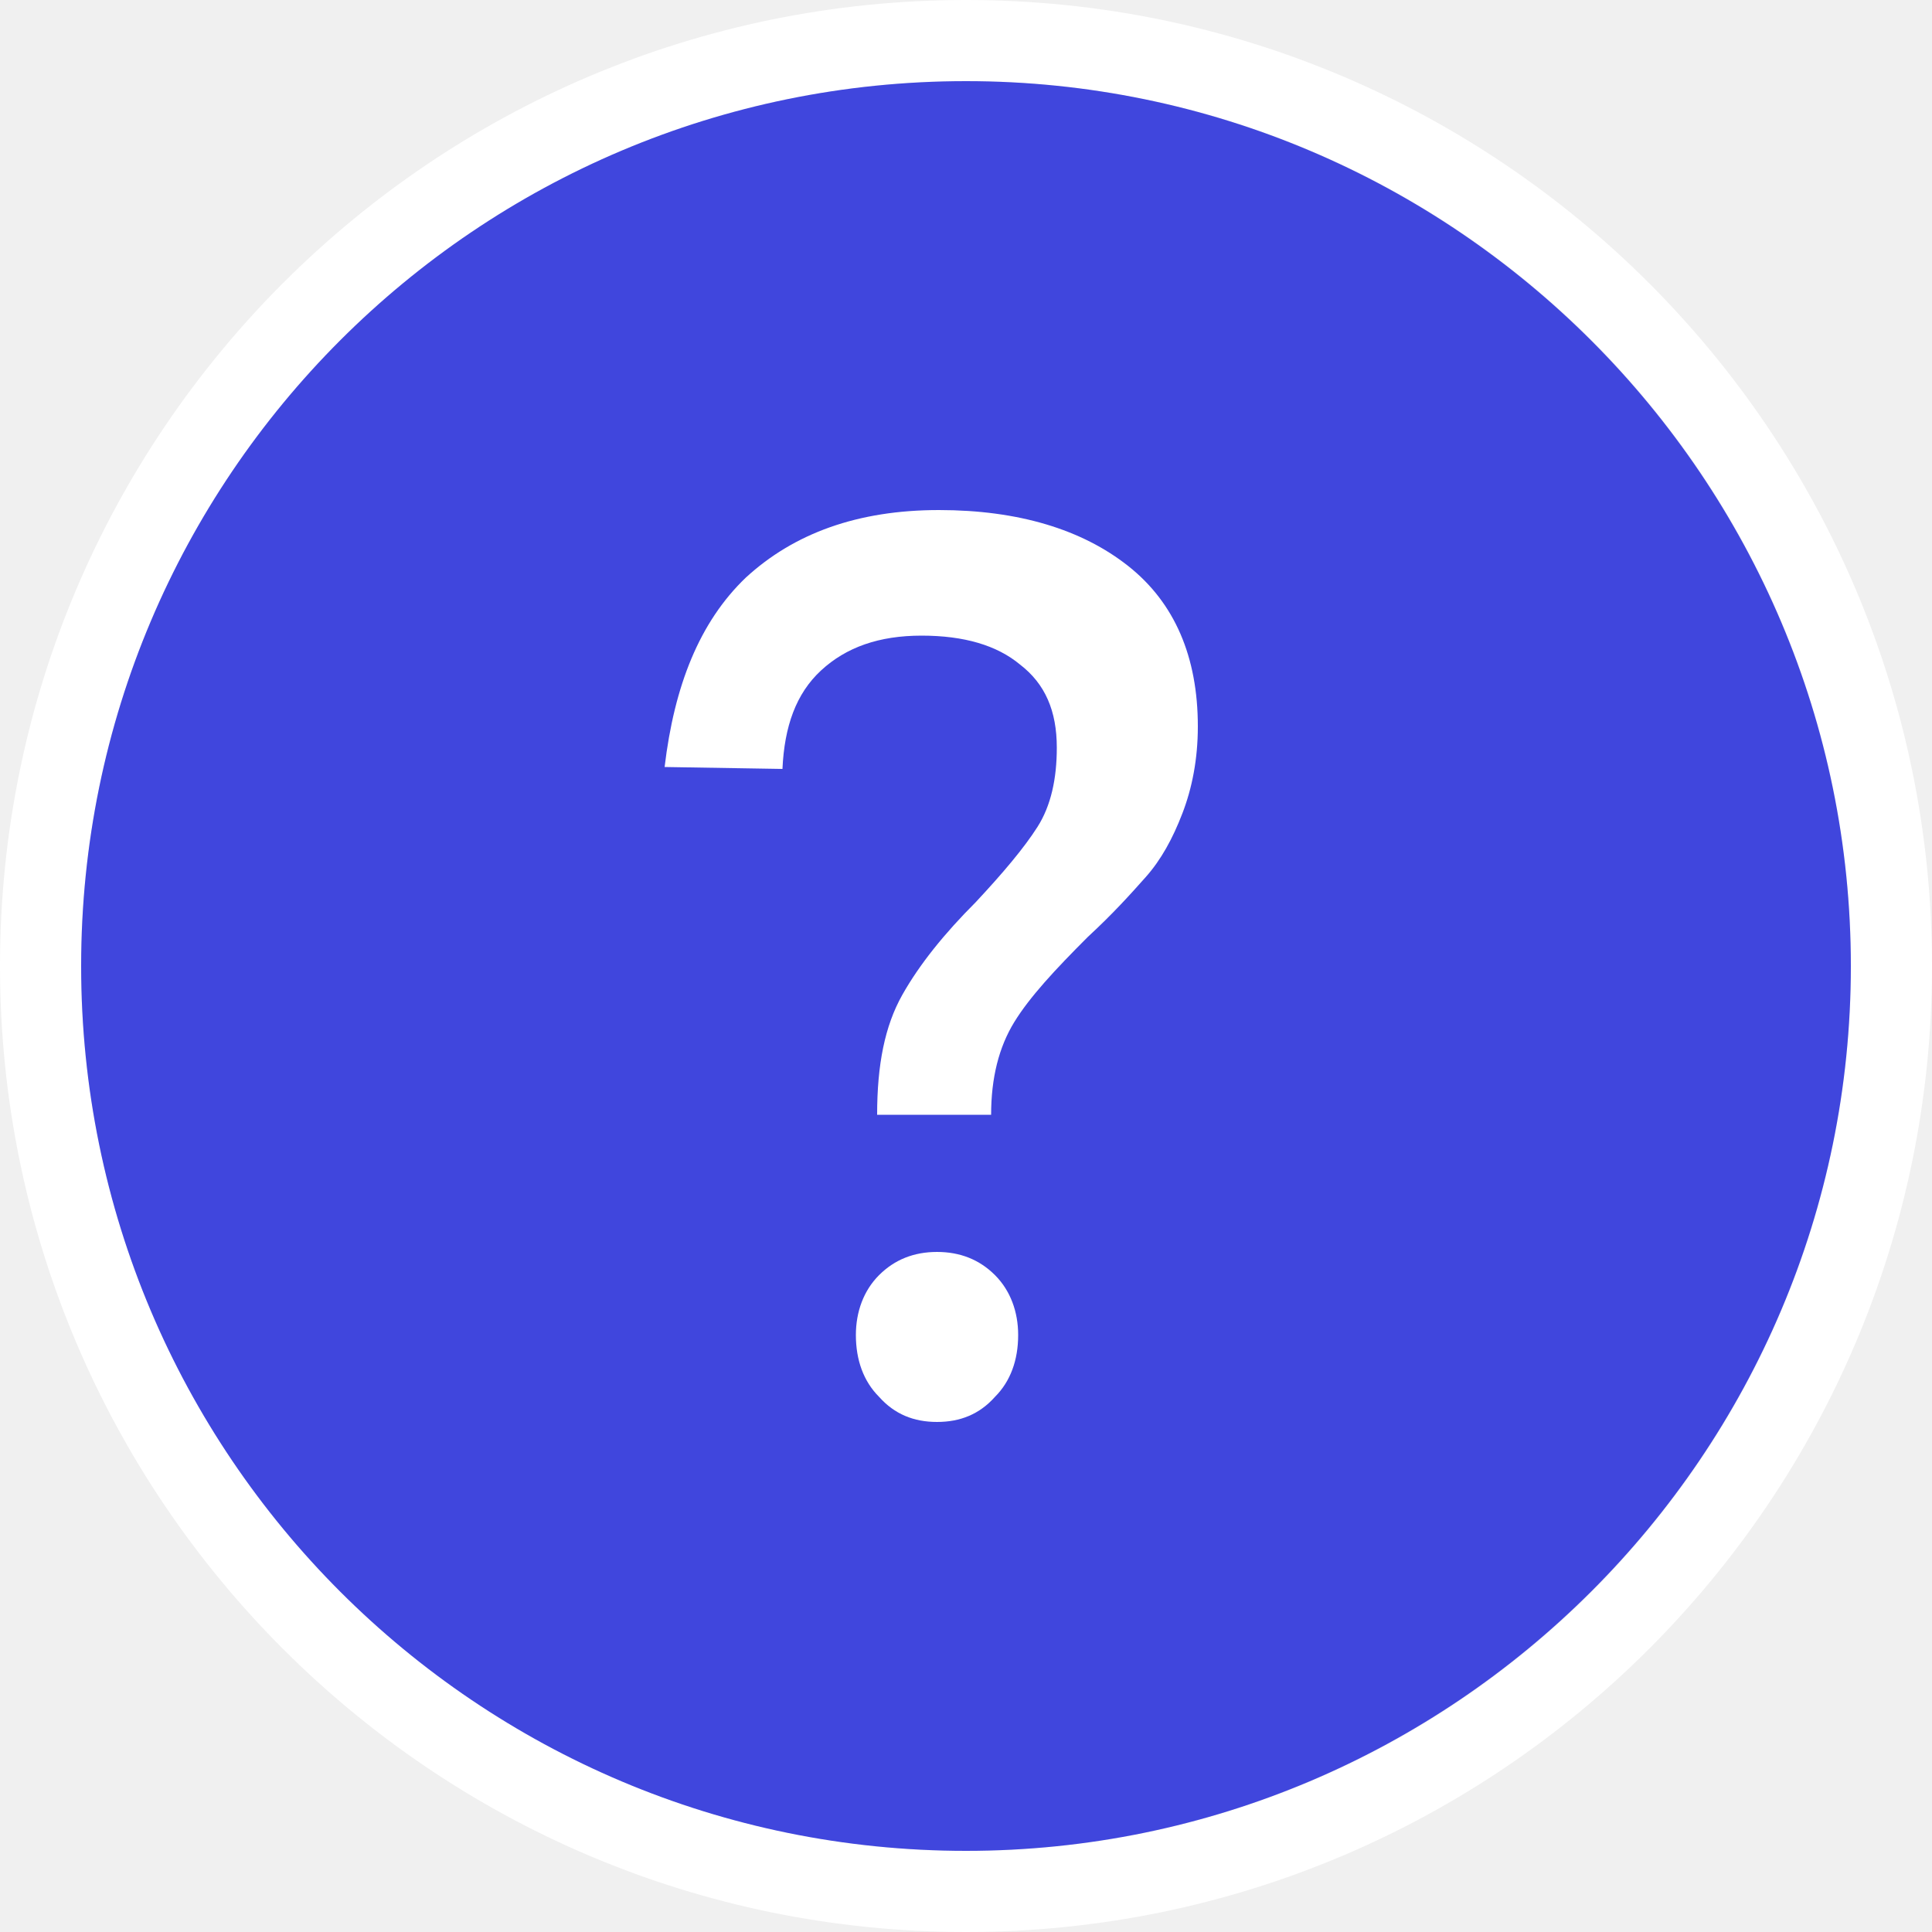
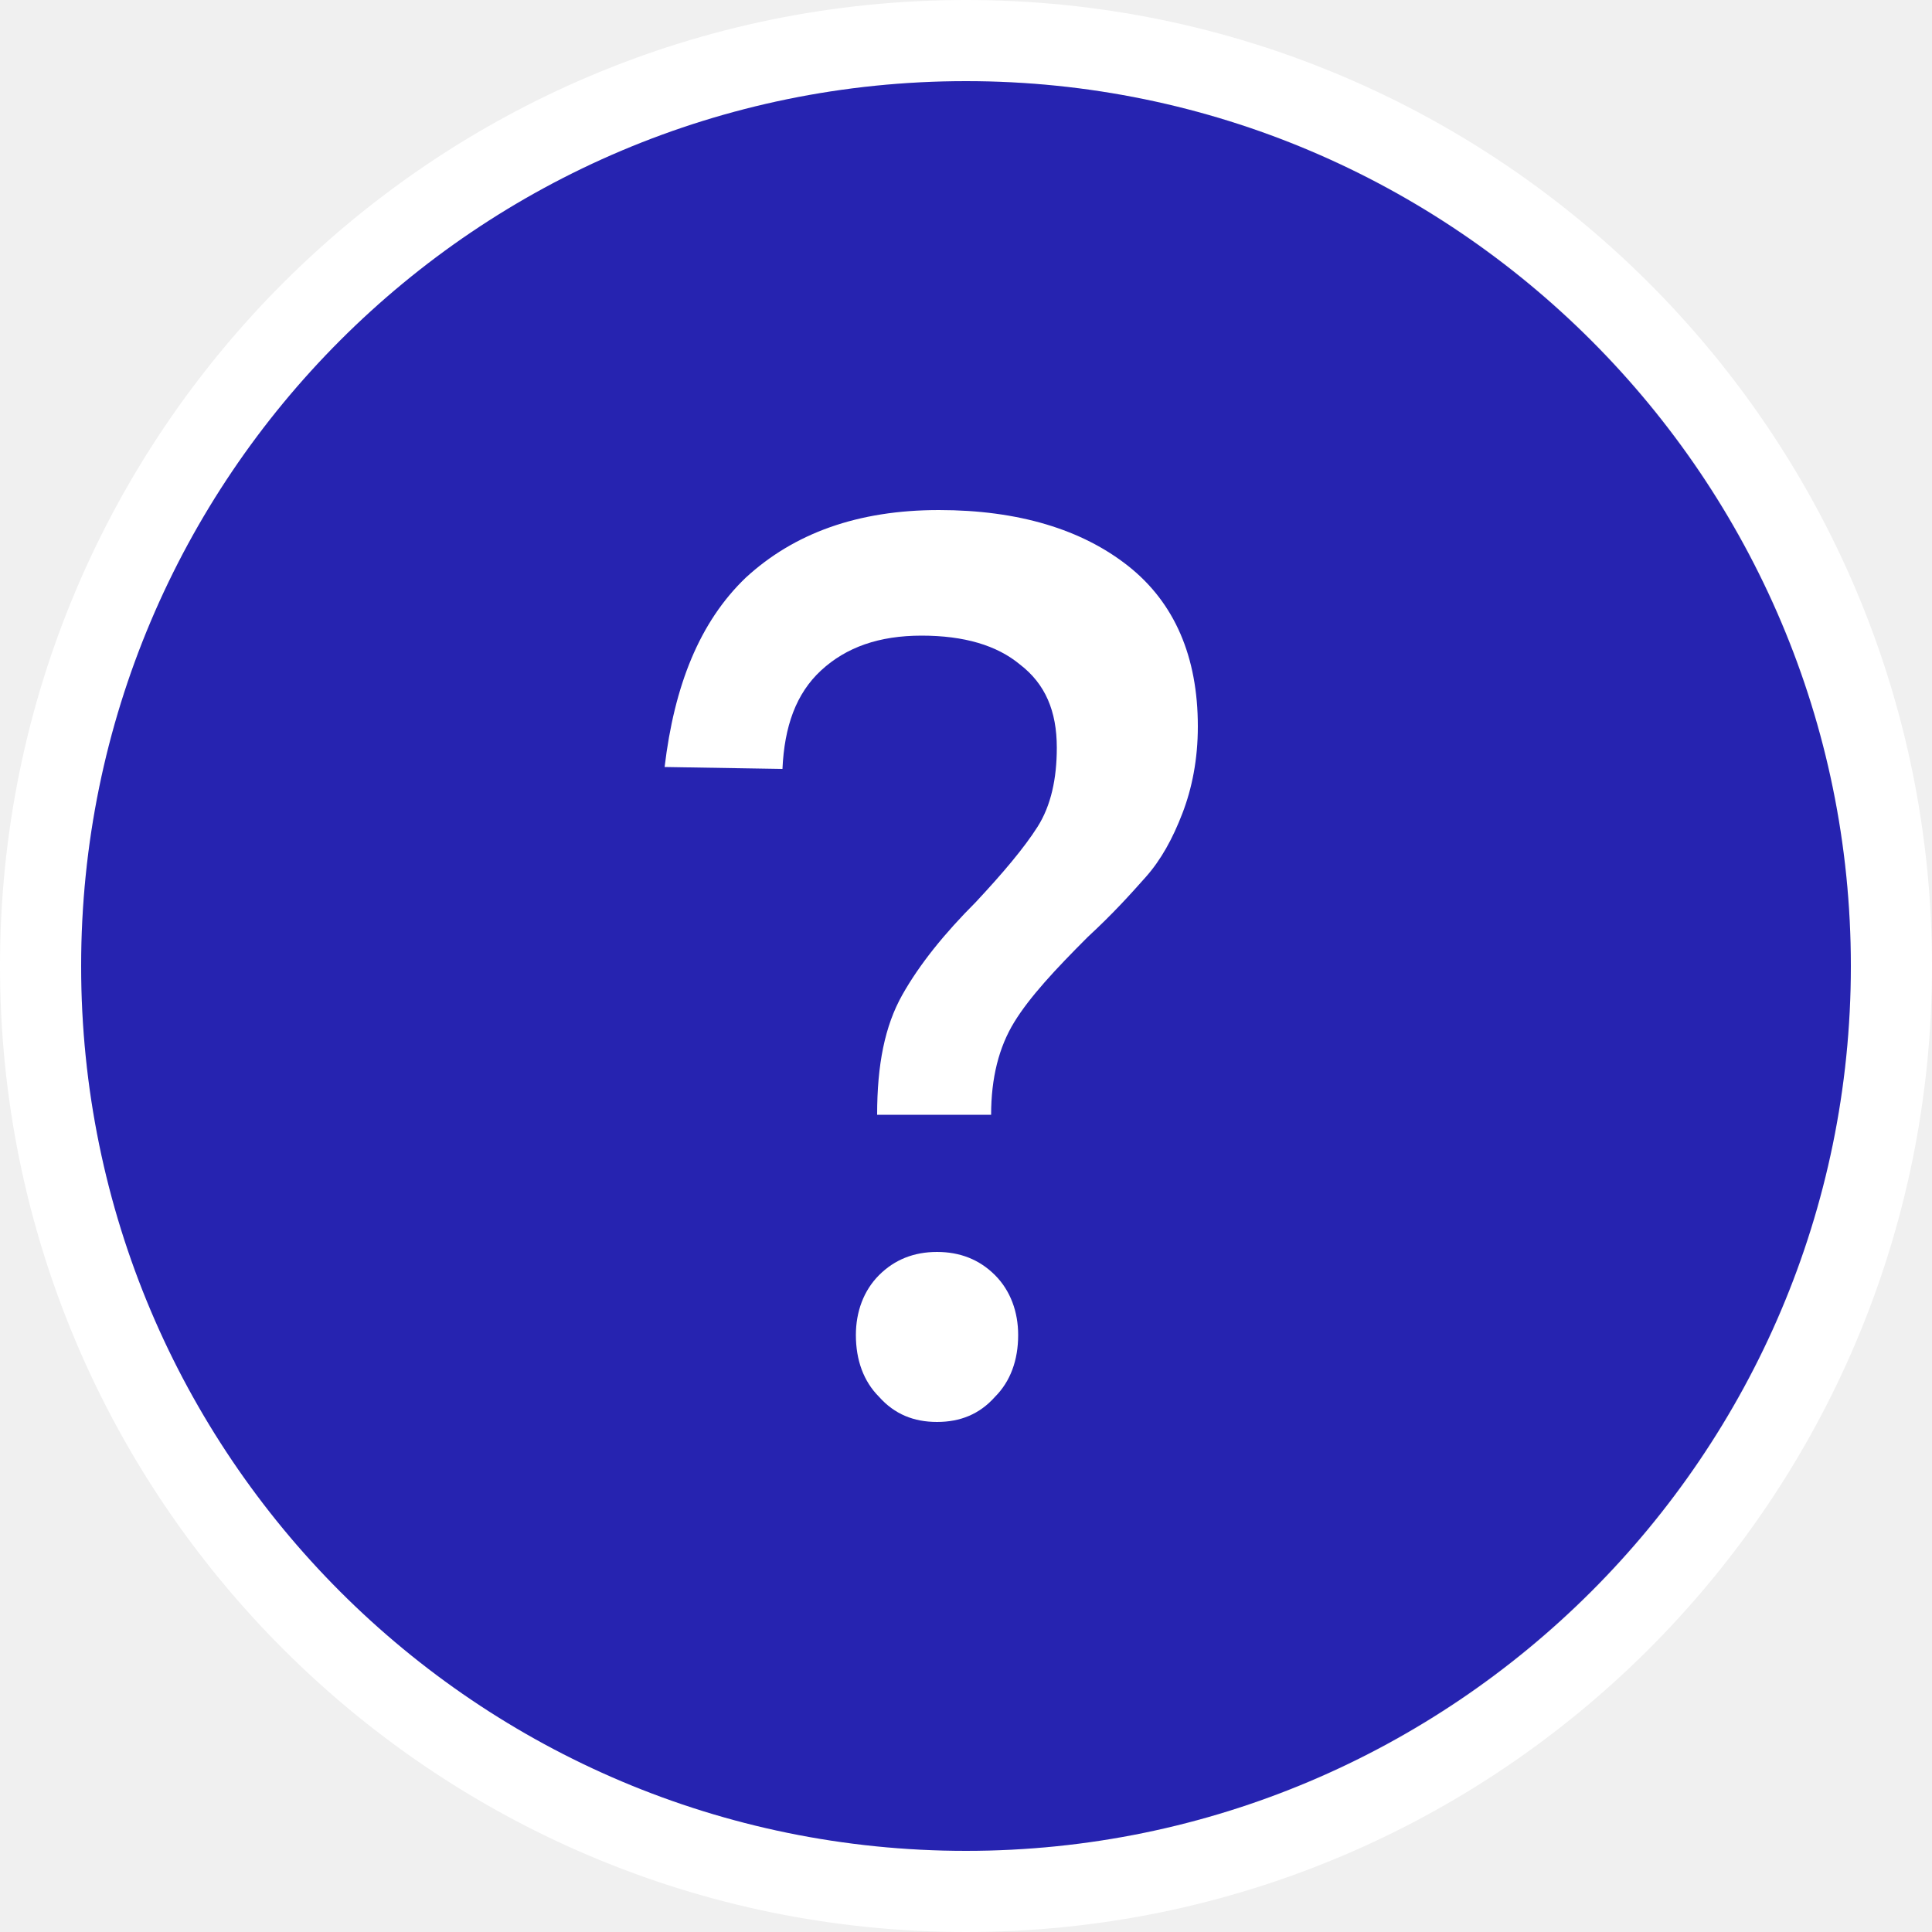
<svg xmlns="http://www.w3.org/2000/svg" viewBox="0 0 100 100">
  <path fill="#FFF" d="M50 100C22.4 100 0 77.6 0 50S22.4 0 50 0s50 22.4 50 50-22.4 50-50 50zm45.8-50C95.8 24.7 75.3 4.2 50 4.2S4.2 24.7 4.2 50 24.8 95.8 50 95.8c25.3 0 45.8-20.5 45.8-45.8z" />
-   <path fill="#4046DD" d="M50 4.2c25.3 0 45.8 20.6 45.8 45.8 0 25.3-20.6 45.8-45.8 45.8C24.7 95.8 4.2 75.3 4.2 50S24.7 4.2 50 4.2z" />
+   <path fill="#2623b0" d="M50 4.2c25.3 0 45.8 20.6 45.8 45.8 0 25.3-20.6 45.8-45.8 45.8C24.7 95.8 4.2 75.3 4.2 50S24.7 4.2 50 4.2z" />
  <path fill="#FFF" d="M38.6 29.9c2.5-2.3 5.8-3.5 10-3.5 4.1 0 7.4 1 9.8 2.9 2.4 1.9 3.6 4.7 3.6 8.3 0 1.7-.3 3.2-.8 4.5s-1.1 2.4-1.9 3.3-1.7 1.9-3 3.1c-1.7 1.7-3 3.1-3.8 4.4-.8 1.3-1.2 2.9-1.2 4.8h-5.9c0-2.6.4-4.6 1.3-6.2s2.2-3.2 3.8-4.8c1.4-1.5 2.5-2.8 3.2-3.9.7-1.1 1-2.5 1-4.1 0-1.9-.6-3.3-1.9-4.3-1.2-1-2.9-1.5-5.1-1.5-2.2 0-3.9.6-5.2 1.8-1.3 1.2-1.9 2.9-2 5.1l-6.1-.1c.5-4.2 1.8-7.5 4.2-9.8zM51.5 66c.8.8 1.2 1.9 1.2 3.1 0 1.3-.4 2.4-1.2 3.2-.8.9-1.8 1.3-3 1.3s-2.2-.4-3-1.3c-.8-.8-1.2-1.9-1.2-3.2 0-1.2.4-2.3 1.2-3.1.8-.8 1.8-1.2 3-1.2s2.2.4 3 1.2z" />
</svg>
